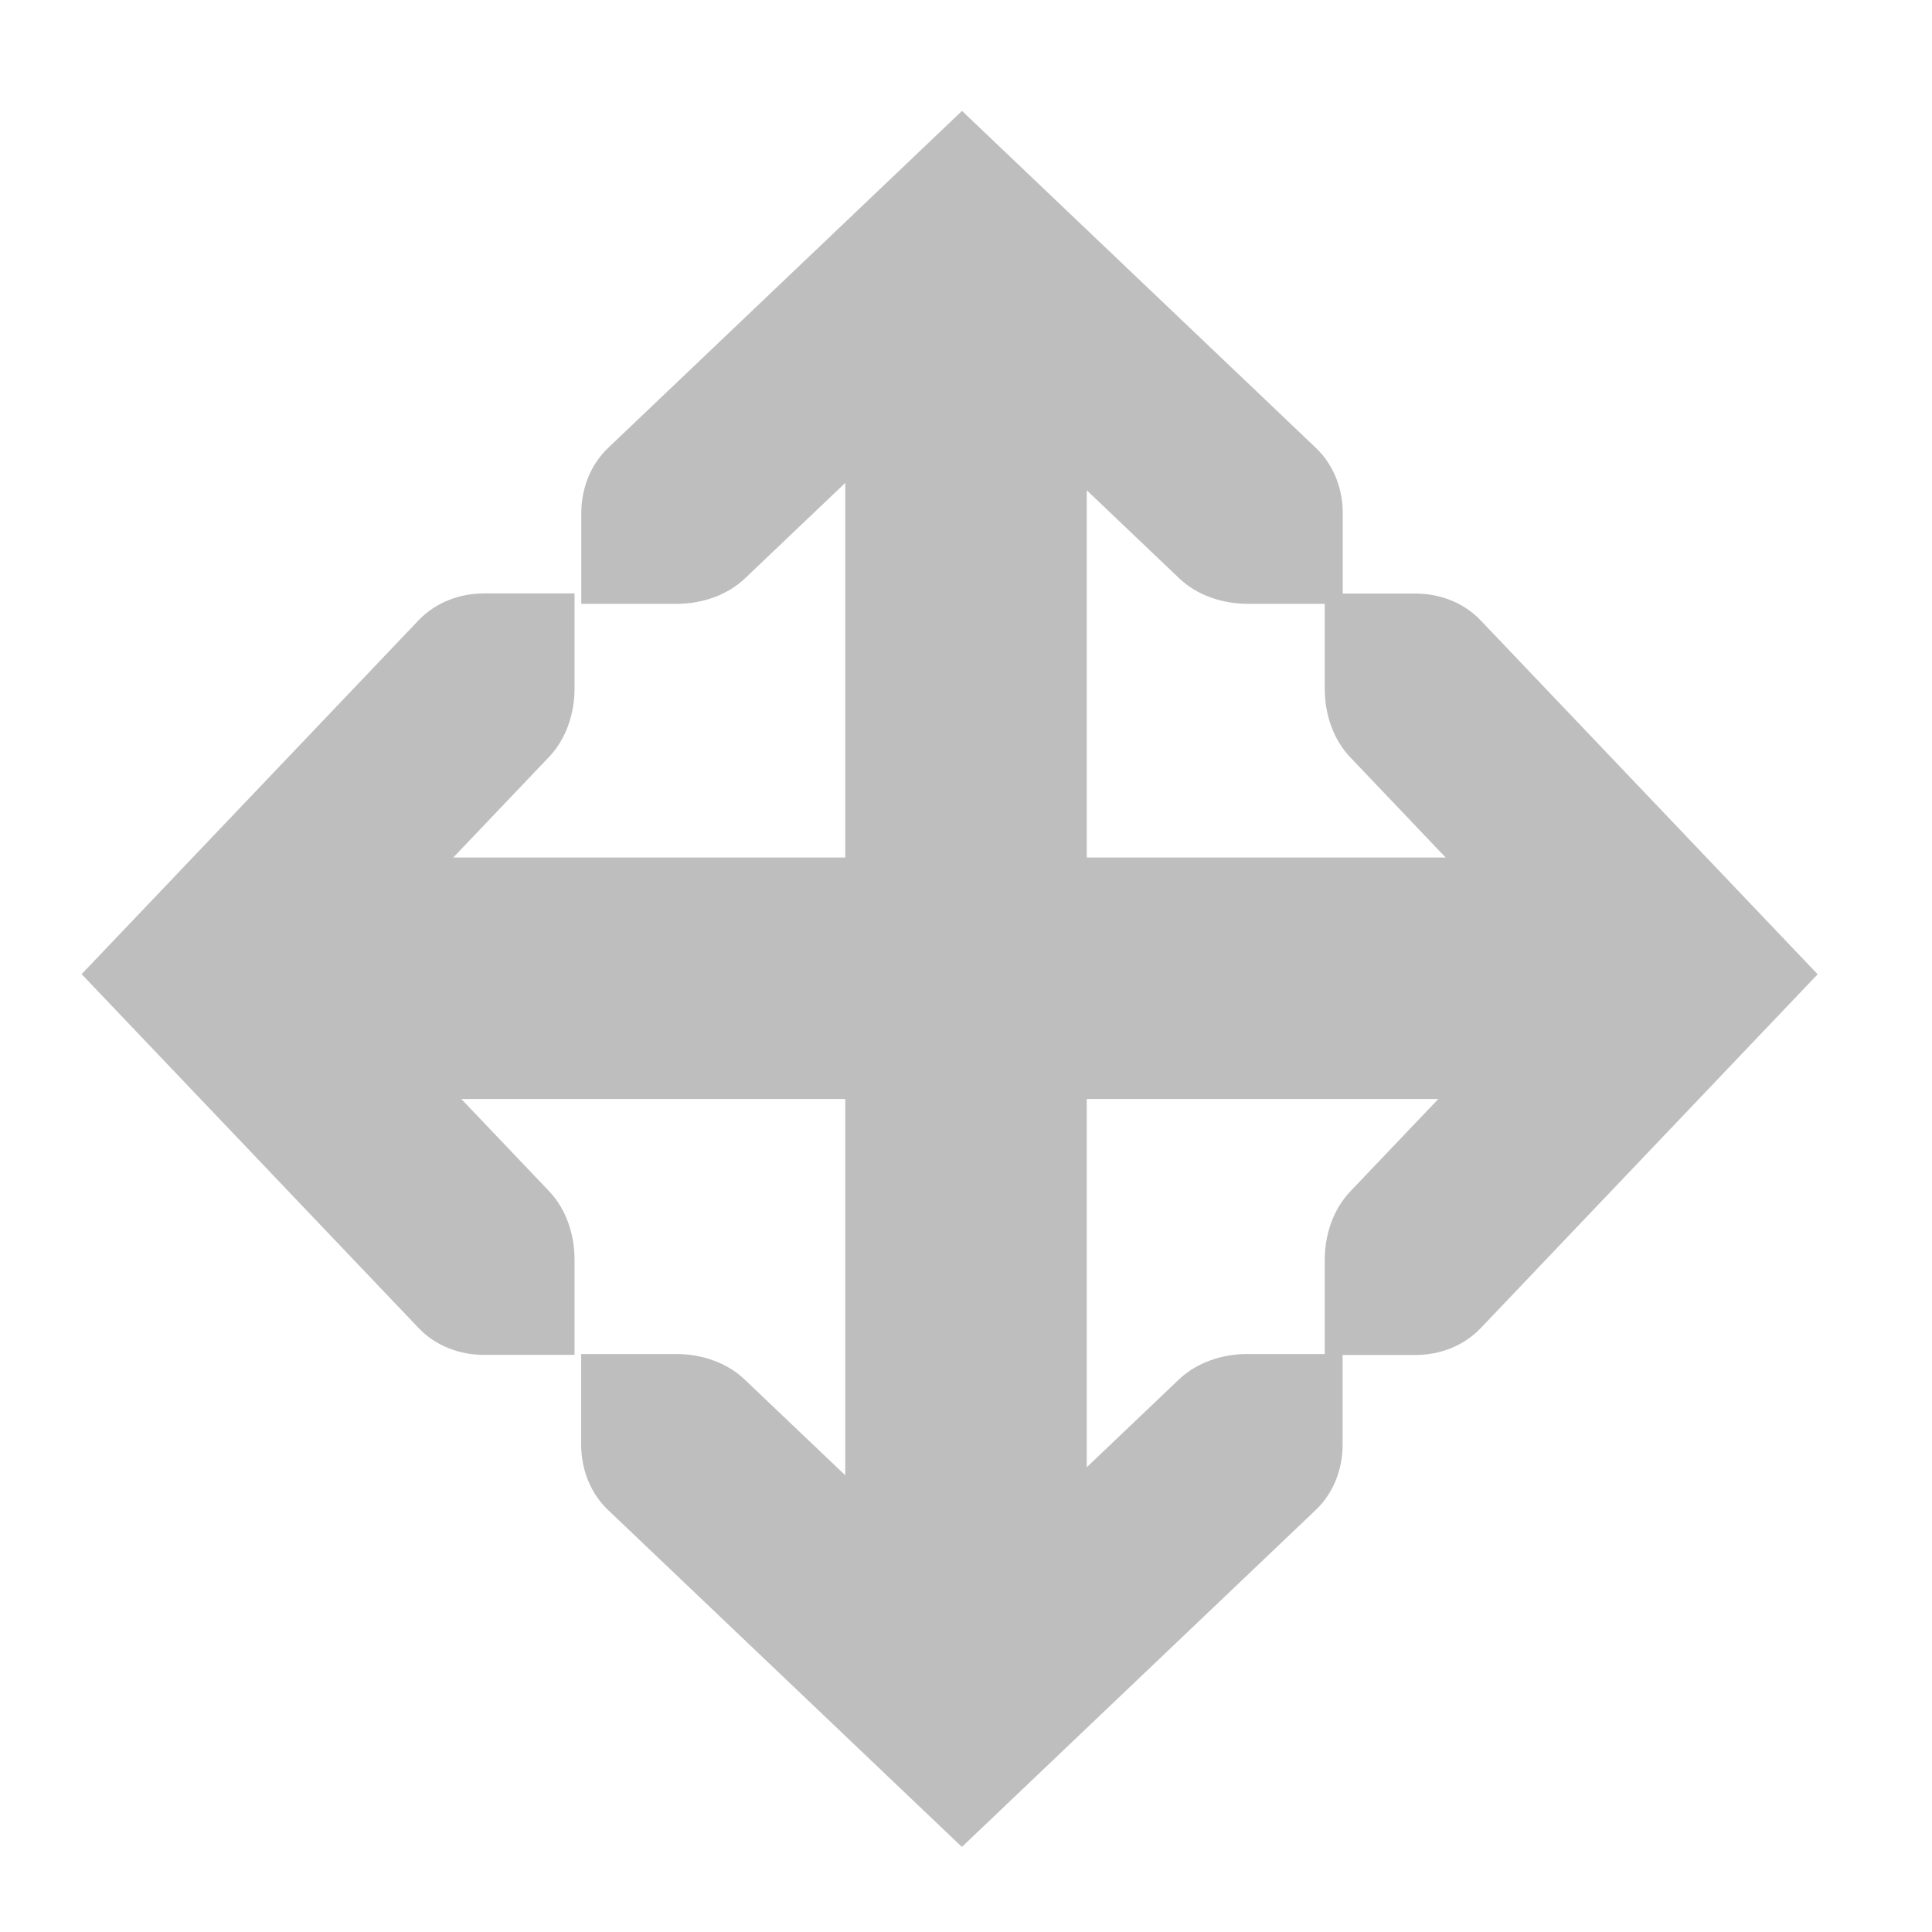
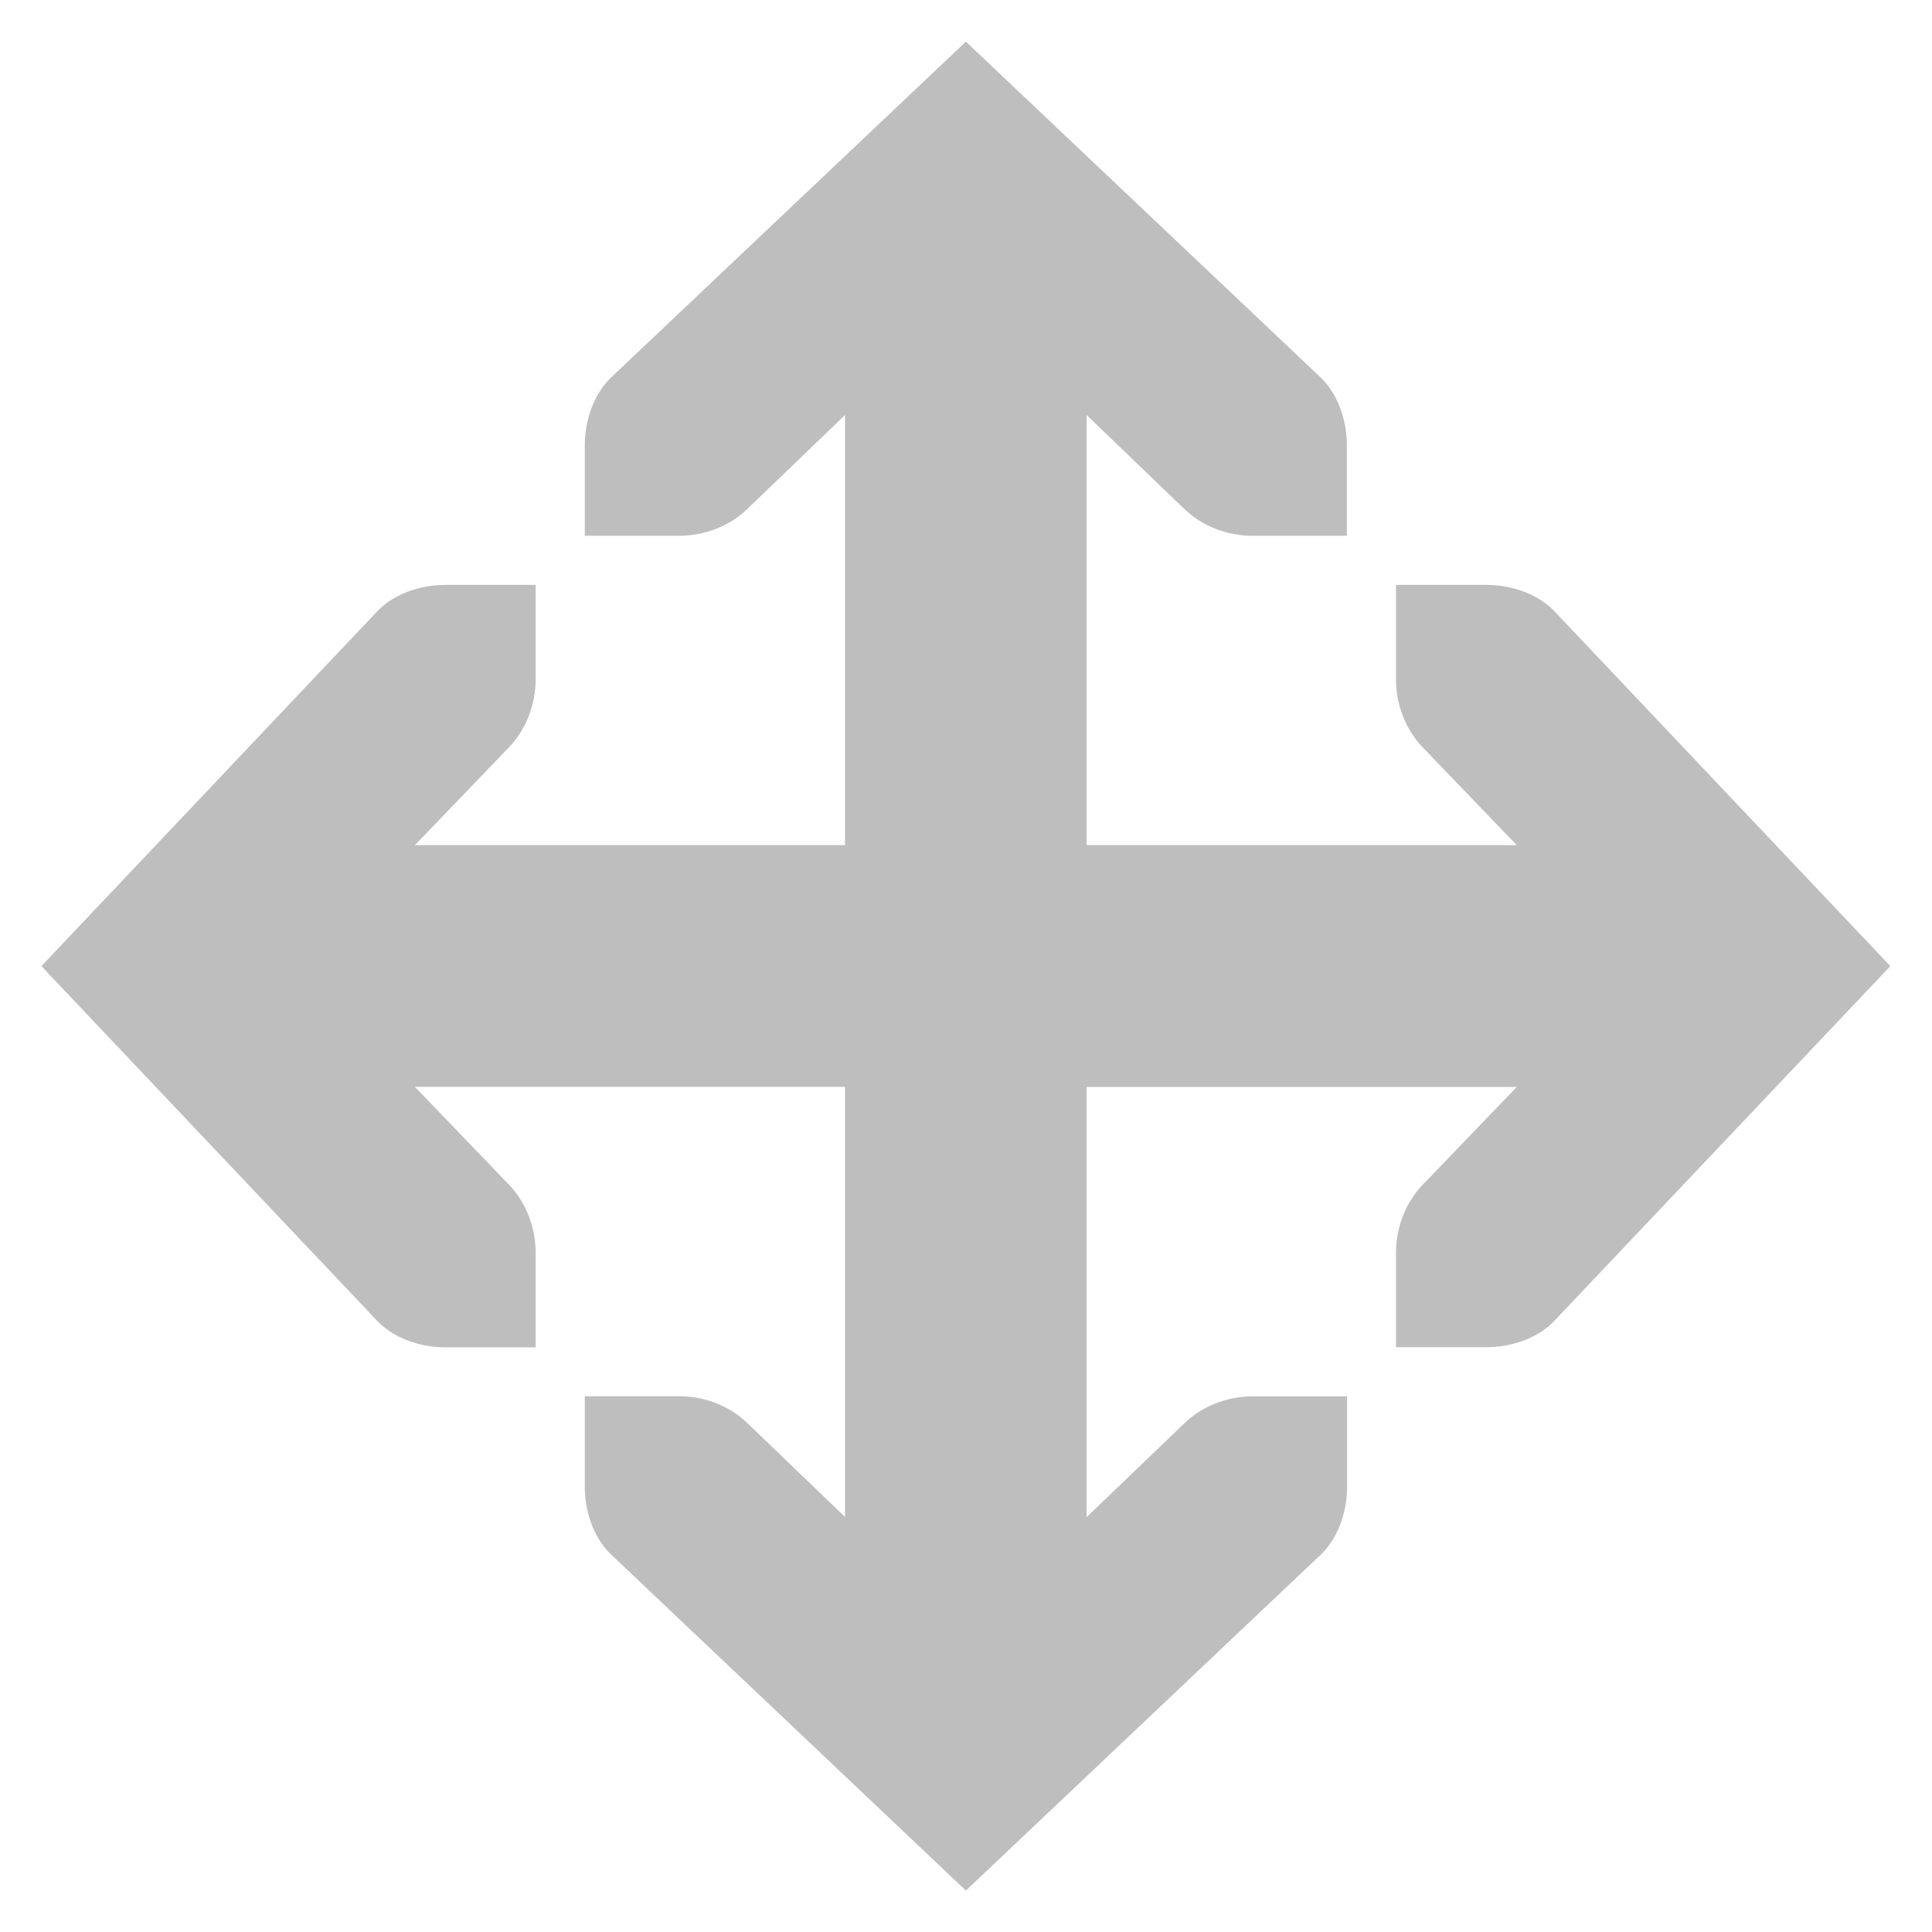
- <svg xmlns="http://www.w3.org/2000/svg" version="1.1" width="16" height="16" id="svg7384">
-   <defs id="defs11" />
-   <g transform="translate(-241,-667)" id="layer12" />
-   <g transform="translate(-261,-666.9995)" id="layer12-7">
-     <path d="m 268,669 v 12 h 2 v -12 h -2 z" id="path15417" style="text-indent:0;text-transform:none;block-progression:tb;color:#000000;fill:#bebebe" />
-     <path d="m 265.814,672 v -0.751 c 0,-0.199 0.073,-0.398 0.222,-0.54 l 2.931,-2.791 2.931,2.791 c 0.148,0.141 0.222,0.34 0.222,0.54 v 0.751 h -0.788 c -0.209,0 -0.418,-0.07 -0.566,-0.211 l -1.798,-1.712 -1.798,1.712 c -0.148,0.141 -0.357,0.211 -0.566,0.211 z" id="path3613-6-6-5-4-5" style="text-indent:0;text-transform:none;block-progression:tb;color:#000000;fill:#bebebe" />
-     <path d="m 272.119,678.213 v 0.751 c 0,0.199 -0.073,0.398 -0.222,0.54 l -2.931,2.791 -2.931,-2.791 c -0.148,-0.141 -0.222,-0.34 -0.222,-0.54 v -0.751 h 0.788 c 0.209,0 0.418,0.07 0.566,0.211 l 1.798,1.712 1.798,-1.712 c 0.148,-0.141 0.357,-0.211 0.566,-0.211 z" id="path3613-6-6-5-4-5-0" style="text-indent:0;text-transform:none;block-progression:tb;color:#000000;fill:#bebebe" />
-     <path d="m 274.971,674.101 -12,0 0,2 12,0 0,-2 z" id="path15417-0" style="text-indent:0;text-transform:none;block-progression:tb;color:#000000;fill:#bebebe" />
-     <path d="m 271.971,671.915 0.751,0 c 0.199,0 0.398,0.073 0.54,0.222 l 2.791,2.931 -2.791,2.931 c -0.141,0.148 -0.34,0.222 -0.54,0.222 l -0.751,0 0,-0.788 c 0,-0.209 0.07,-0.418 0.211,-0.566 l 1.712,-1.798 -1.712,-1.798 c -0.141,-0.148 -0.211,-0.357 -0.211,-0.566 z" id="path3613-6-6-5-4-5-5" style="text-indent:0;text-transform:none;block-progression:tb;color:#000000;fill:#bebebe" />
-     <path d="m 265.758,678.22 -0.751,0 c -0.199,0 -0.398,-0.073 -0.54,-0.222 l -2.791,-2.931 2.791,-2.931 c 0.141,-0.148 0.34,-0.222 0.54,-0.222 l 0.751,0 0,0.788 c 0,0.209 -0.07,0.418 -0.211,0.566 l -1.712,1.798 1.712,1.798 c 0.141,0.148 0.211,0.357 0.211,0.566 z" id="path3613-6-6-5-4-5-0-5" style="text-indent:0;text-transform:none;block-progression:tb;color:#000000;fill:#bebebe" />
-   </g>
+ <svg xmlns="http://www.w3.org/2000/svg" height="16" width="16" version="1.1">
+   <path d="m8 0.344-2.938 2.781c-0.148 0.141-0.219 0.363-0.219 0.562v0.75h0.781c0.209 0 0.414-0.078 0.562-0.219l0.812-0.781v3.562h-3.562l0.781-0.812c0.141-0.148 0.219-0.353 0.219-0.562v-0.781h-0.75c-0.199 0-0.421 0.07-0.562 0.219l-2.781 2.938 2.781 2.938c0.141 0.148 0.363 0.219 0.562 0.219h0.75v-0.781c0-0.21-0.077-0.415-0.219-0.564l-0.781-0.812h3.562v3.562l-0.812-0.781c-0.148-0.141-0.353-0.219-0.562-0.219h-0.781v0.75c0 0.199 0.07 0.421 0.219 0.562l2.937 2.782 2.938-2.781c0.148-0.141 0.219-0.363 0.219-0.562v-0.75h-0.781c-0.209-0-0.414 0.078-0.562 0.219l-0.814 0.781v-3.562h3.562l-0.781 0.812c-0.141 0.148-0.219 0.353-0.219 0.562v0.781h0.75c0.199-0 0.421-0.07 0.562-0.219l2.782-2.937-2.781-2.938c-0.141-0.148-0.363-0.219-0.563-0.219h-0.75v0.781c-0 0.209 0.078 0.414 0.219 0.562l0.781 0.812h-3.562v-3.562l0.812 0.781c0.148 0.141 0.353 0.219 0.562 0.219h0.781v-0.75c0-0.199-0.07-0.421-0.218-0.562l-2.938-2.781z" fill="#bebebe" />
</svg>
